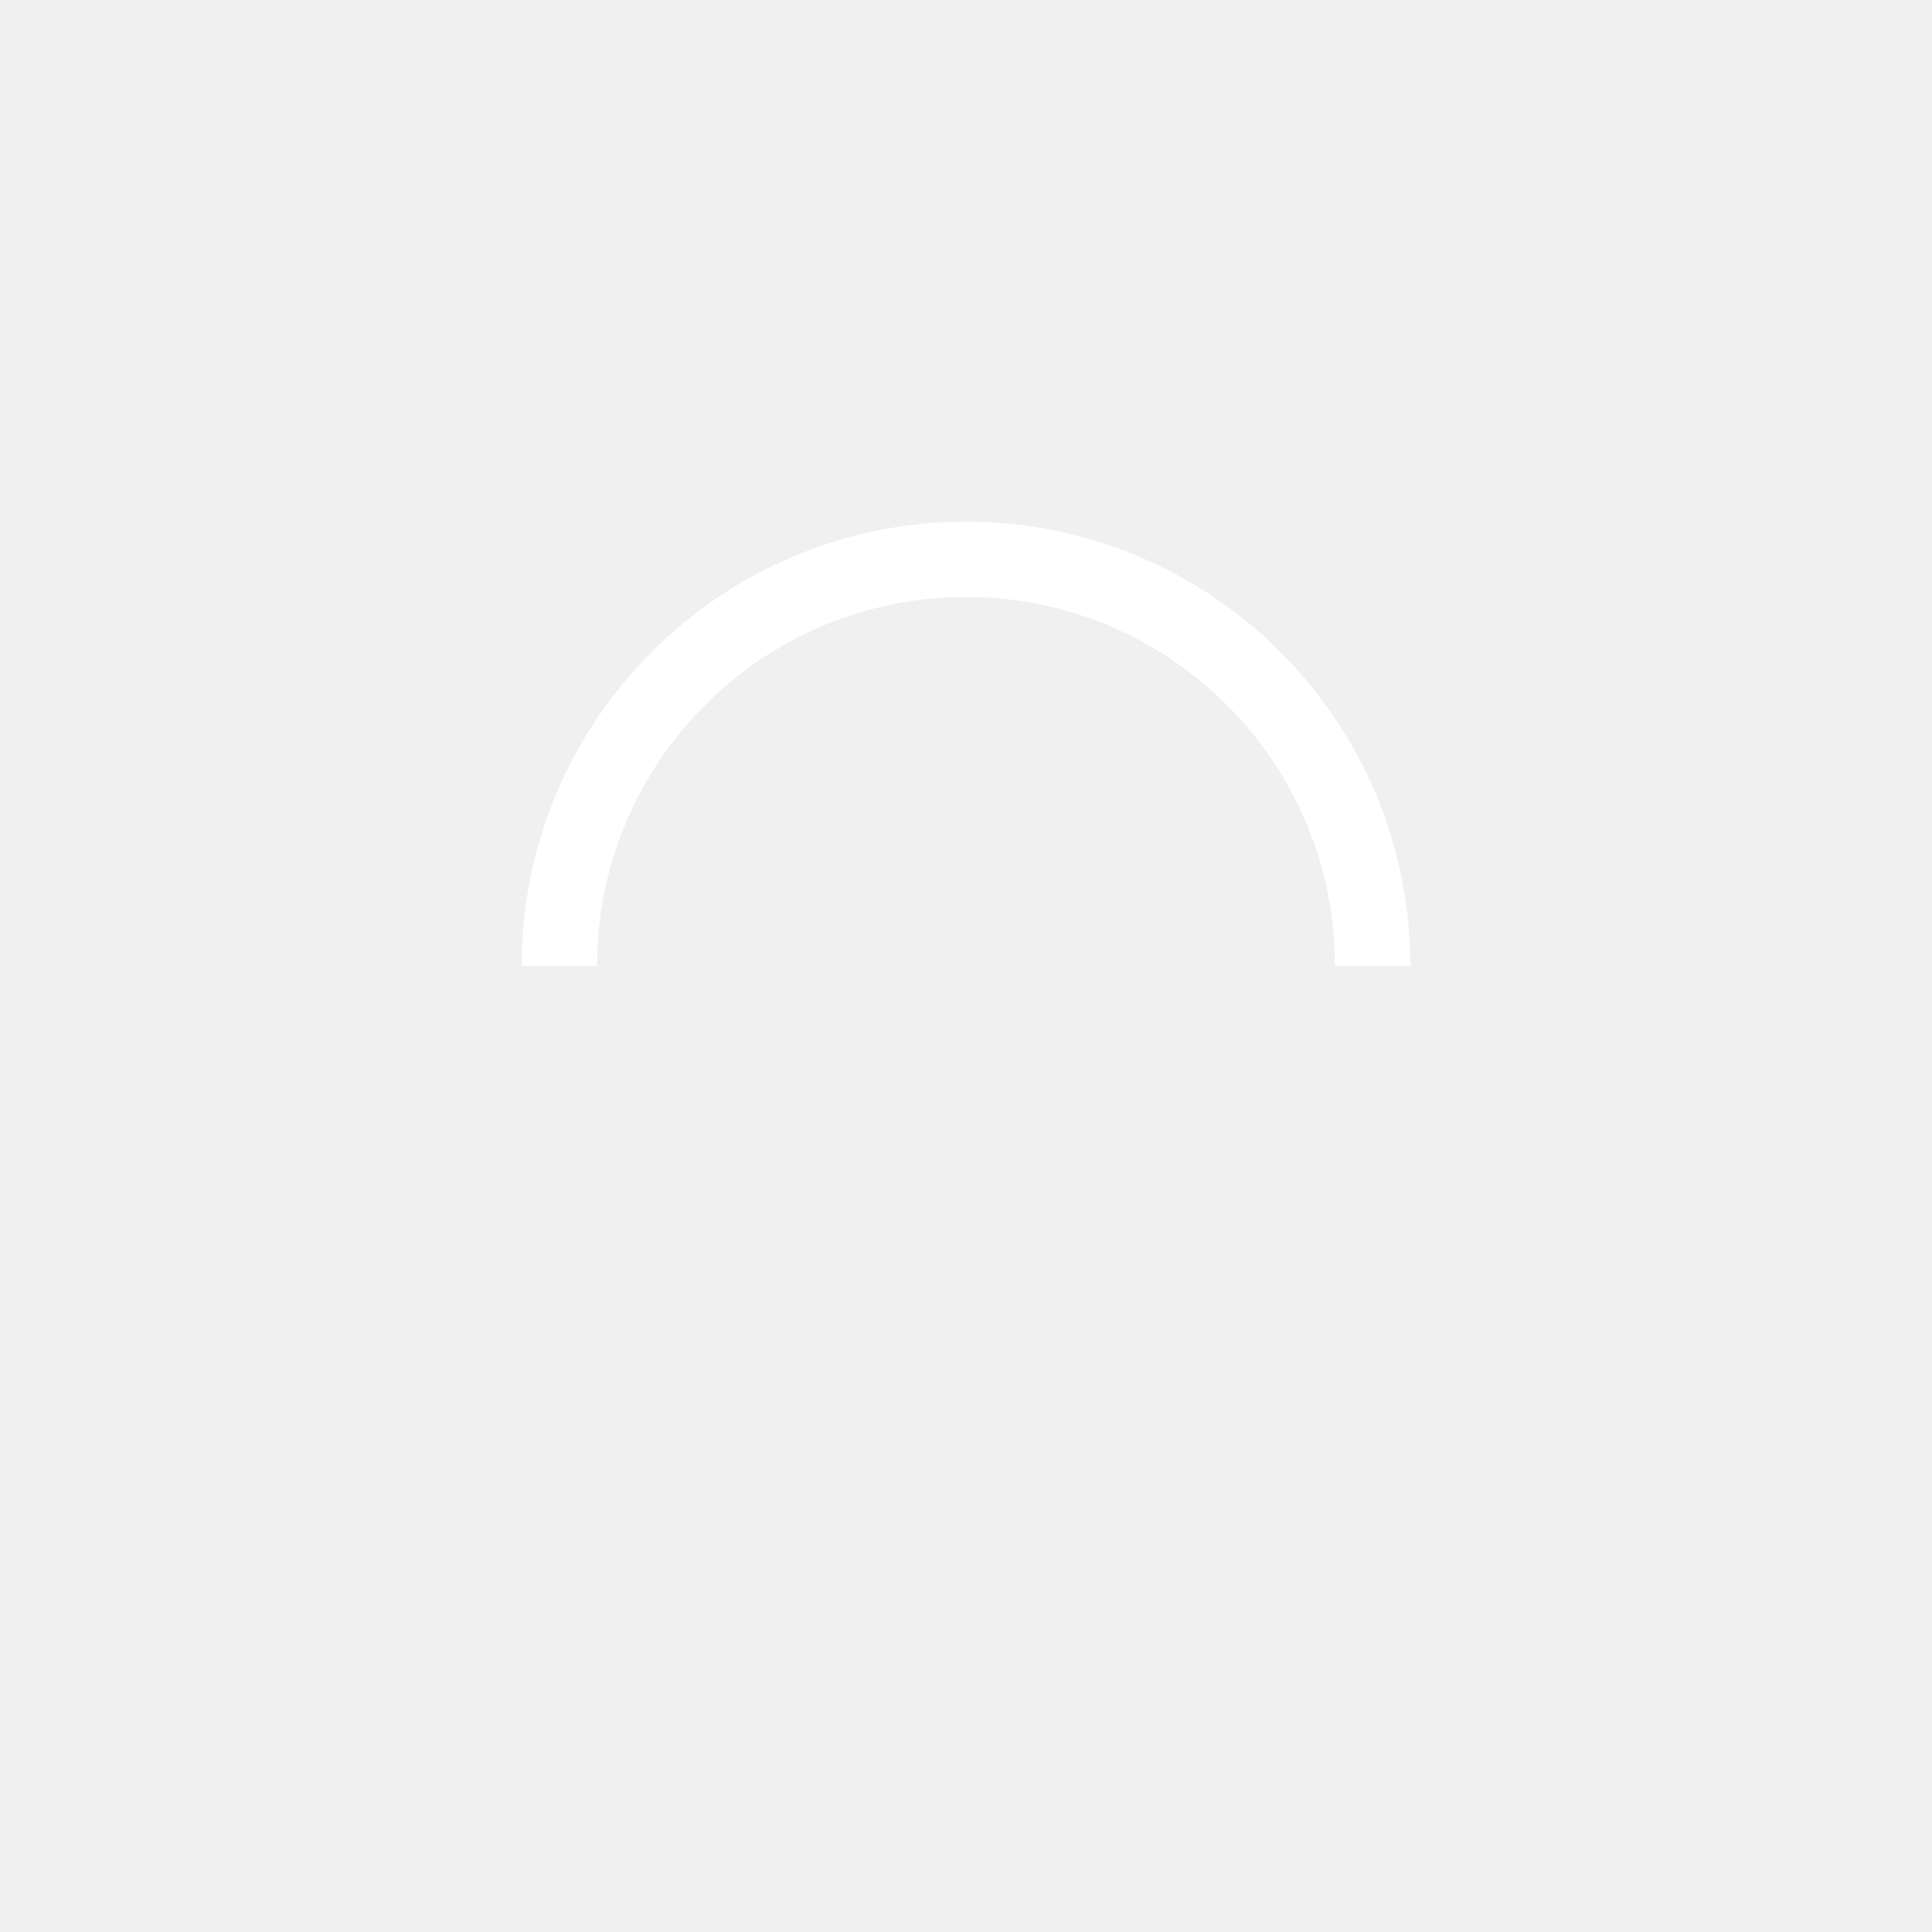
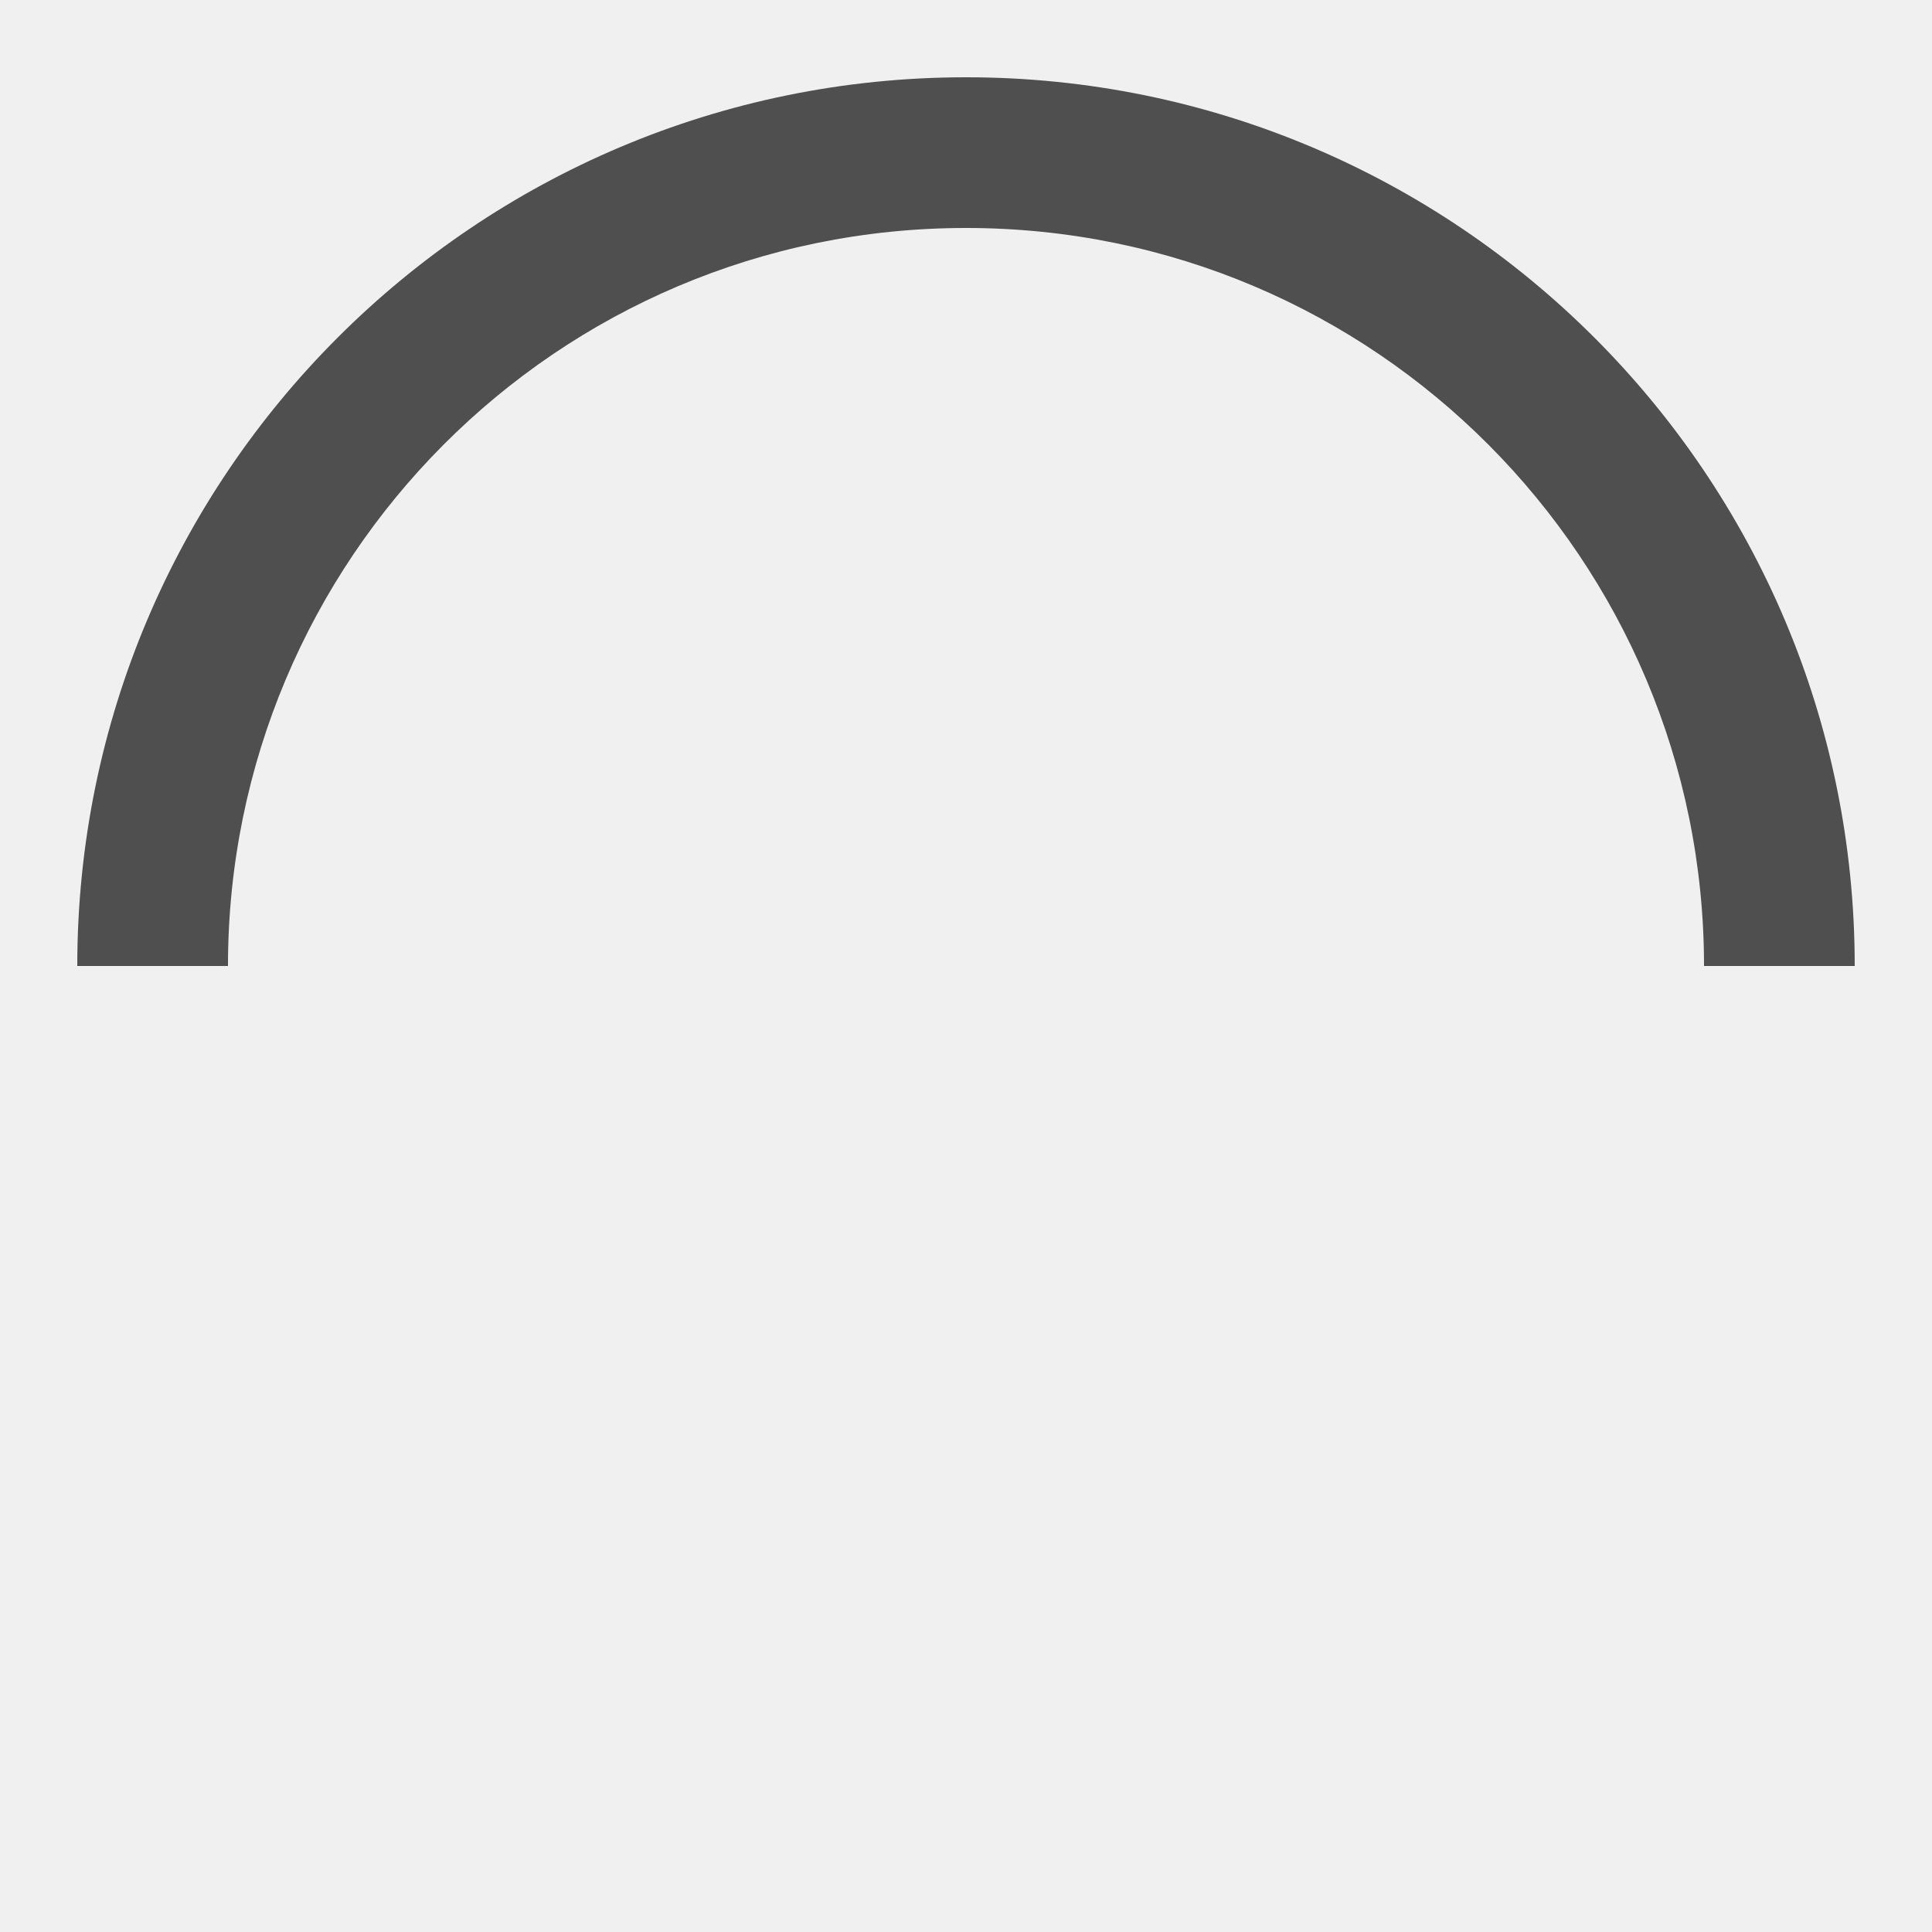
- <svg xmlns="http://www.w3.org/2000/svg" version="1.1" id="L9" x="0px" y="0px" viewBox="0 0 100 100" enable-background="new 0 0 0 0" xml:space="preserve">
-   <path fill="#fff" d="M73,50c0-12.7-10.3-23-23-23S27,37.3,27,50 M30.9,50c0-10.5,8.5-19.1,19.1-19.1S69.1,39.5,69.1,50">
+ <svg xmlns="http://www.w3.org/2000/svg" version="1.2" viewBox="25 25 50 50" width="50" height="50">
+   <style>.a{fill:#4f4f4f}</style>
+   <path class="a" d="m73 50c0-12.7-10.3-23-23-23-12.7 0-23 10.3-23 23m3.9 0c0-10.5 8.5-19.1 19.1-19.1 10.6 0 19.1 8.6 19.1 19.1">
    <animateTransform attributeName="transform" attributeType="XML" type="rotate" dur="1s" from="0 50 50" to="360 50 50" repeatCount="indefinite" />
  </path>
</svg>
